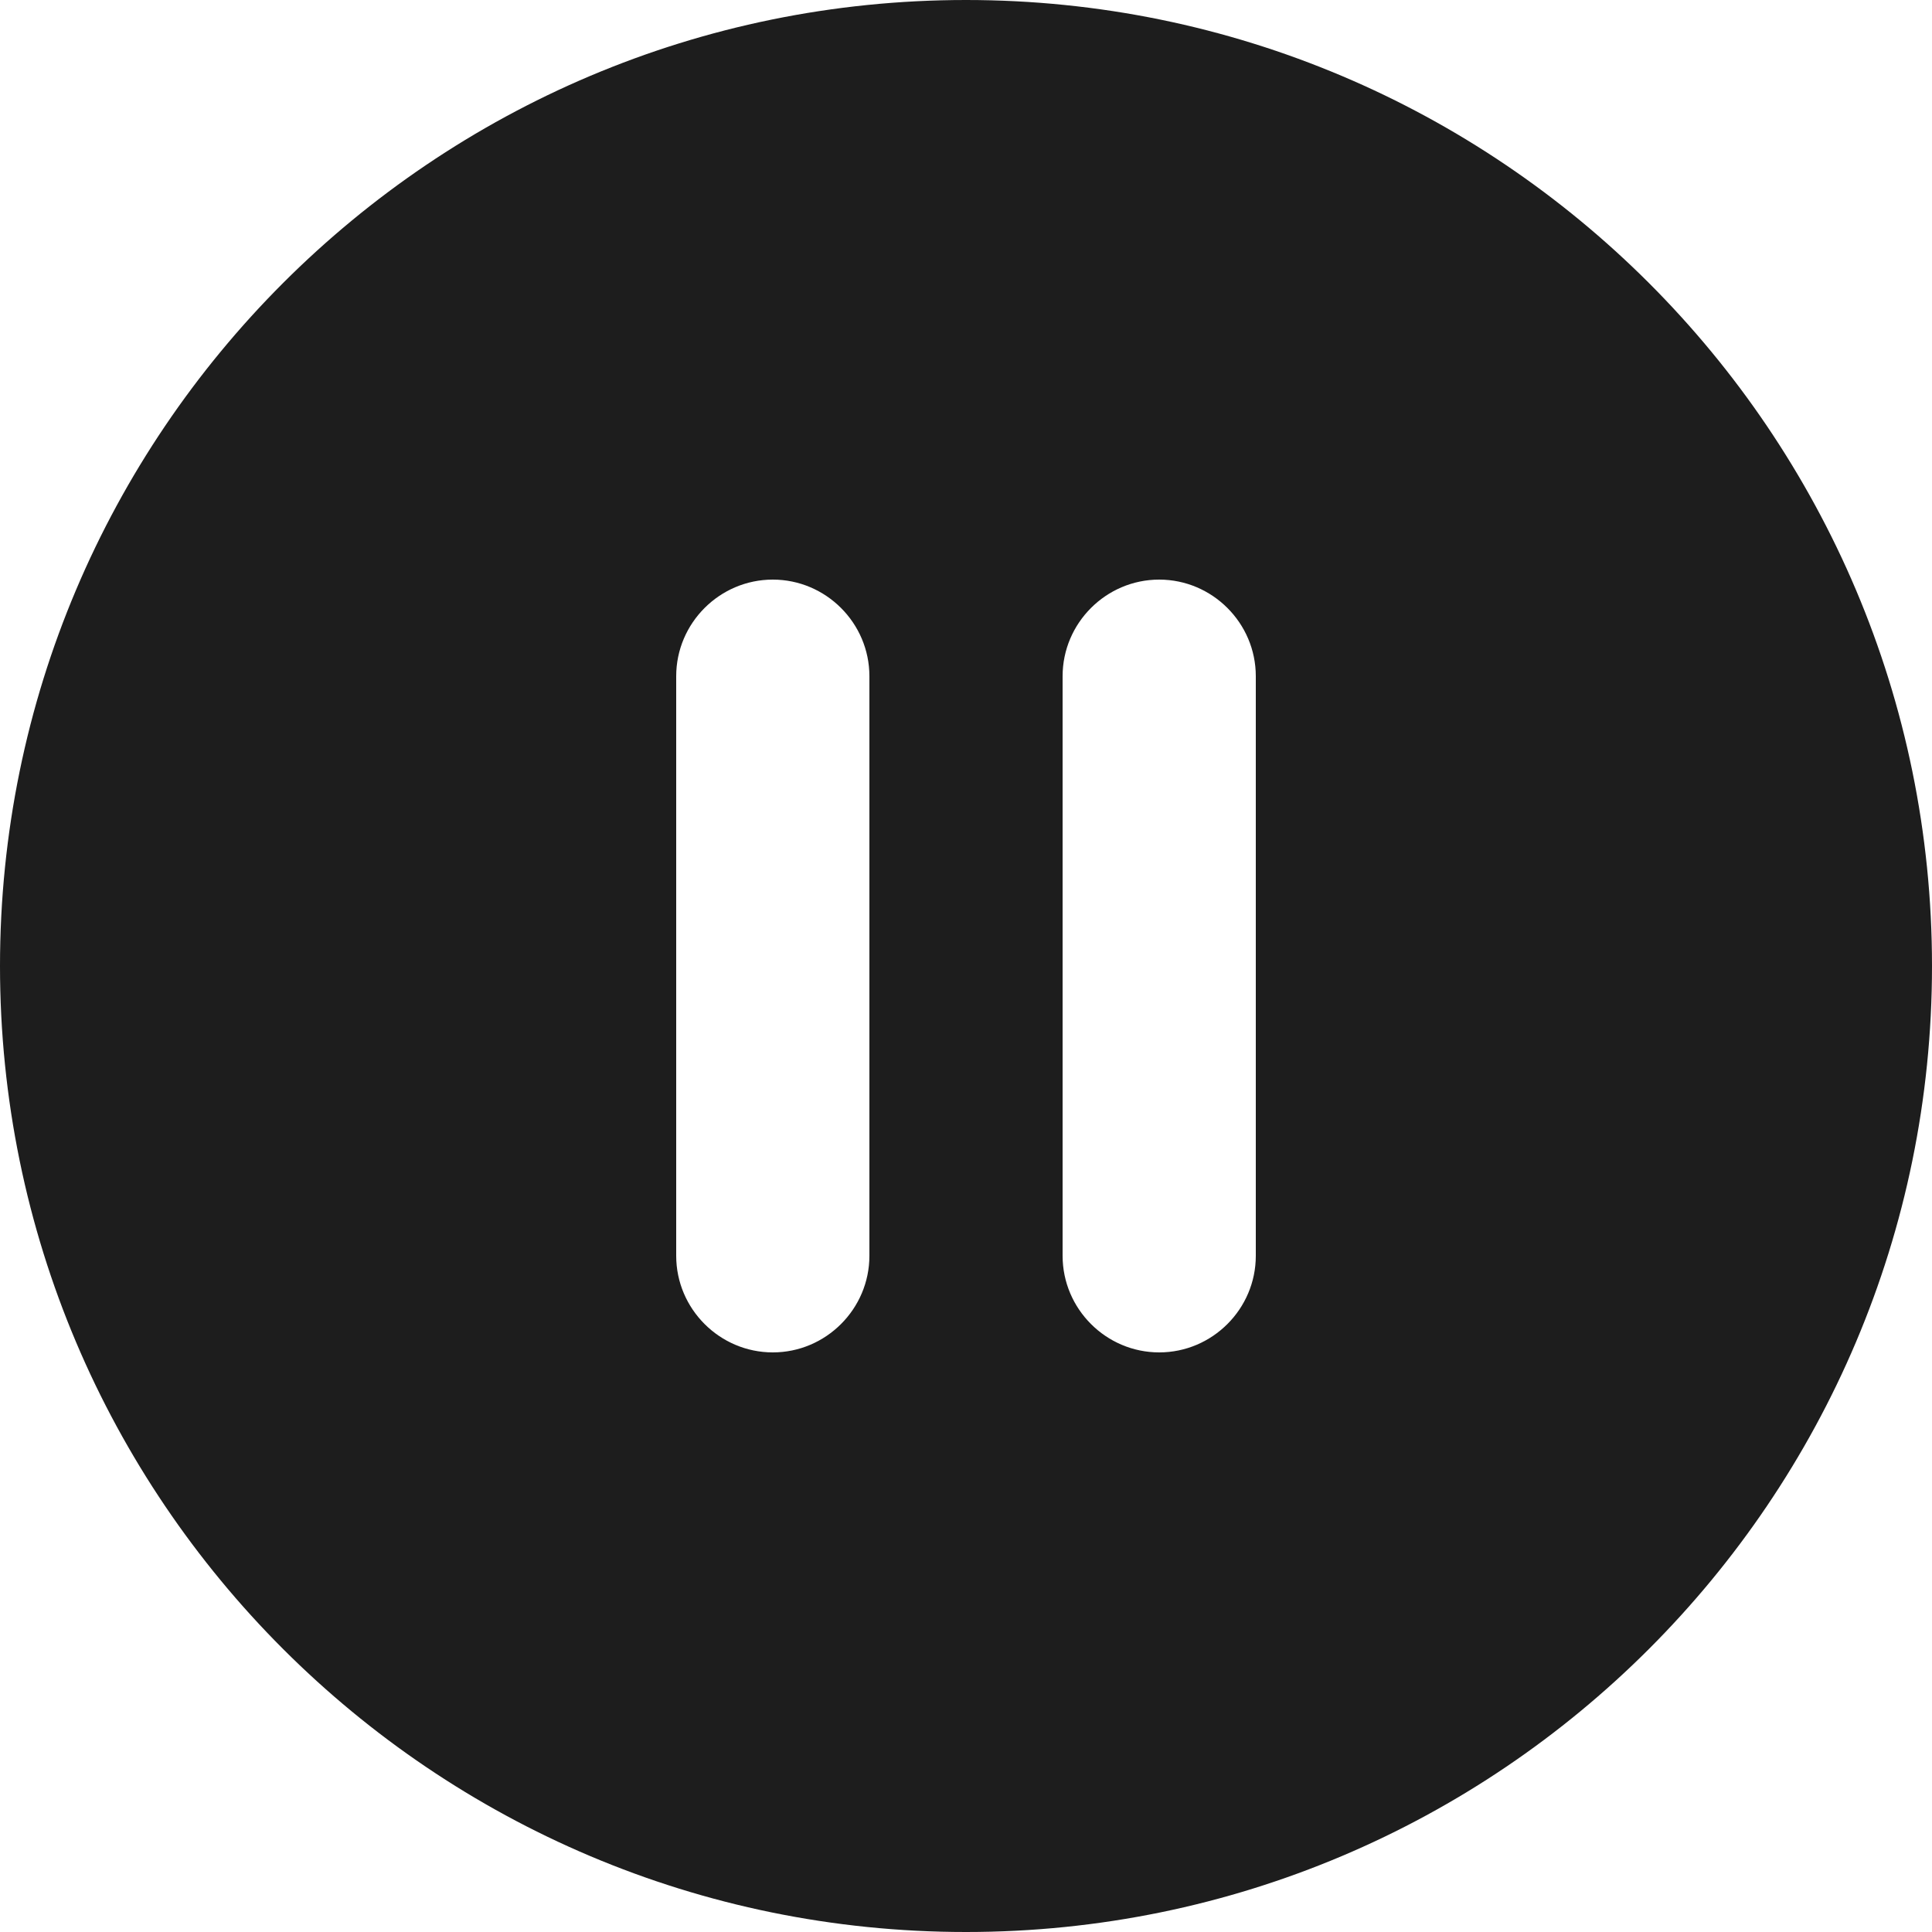
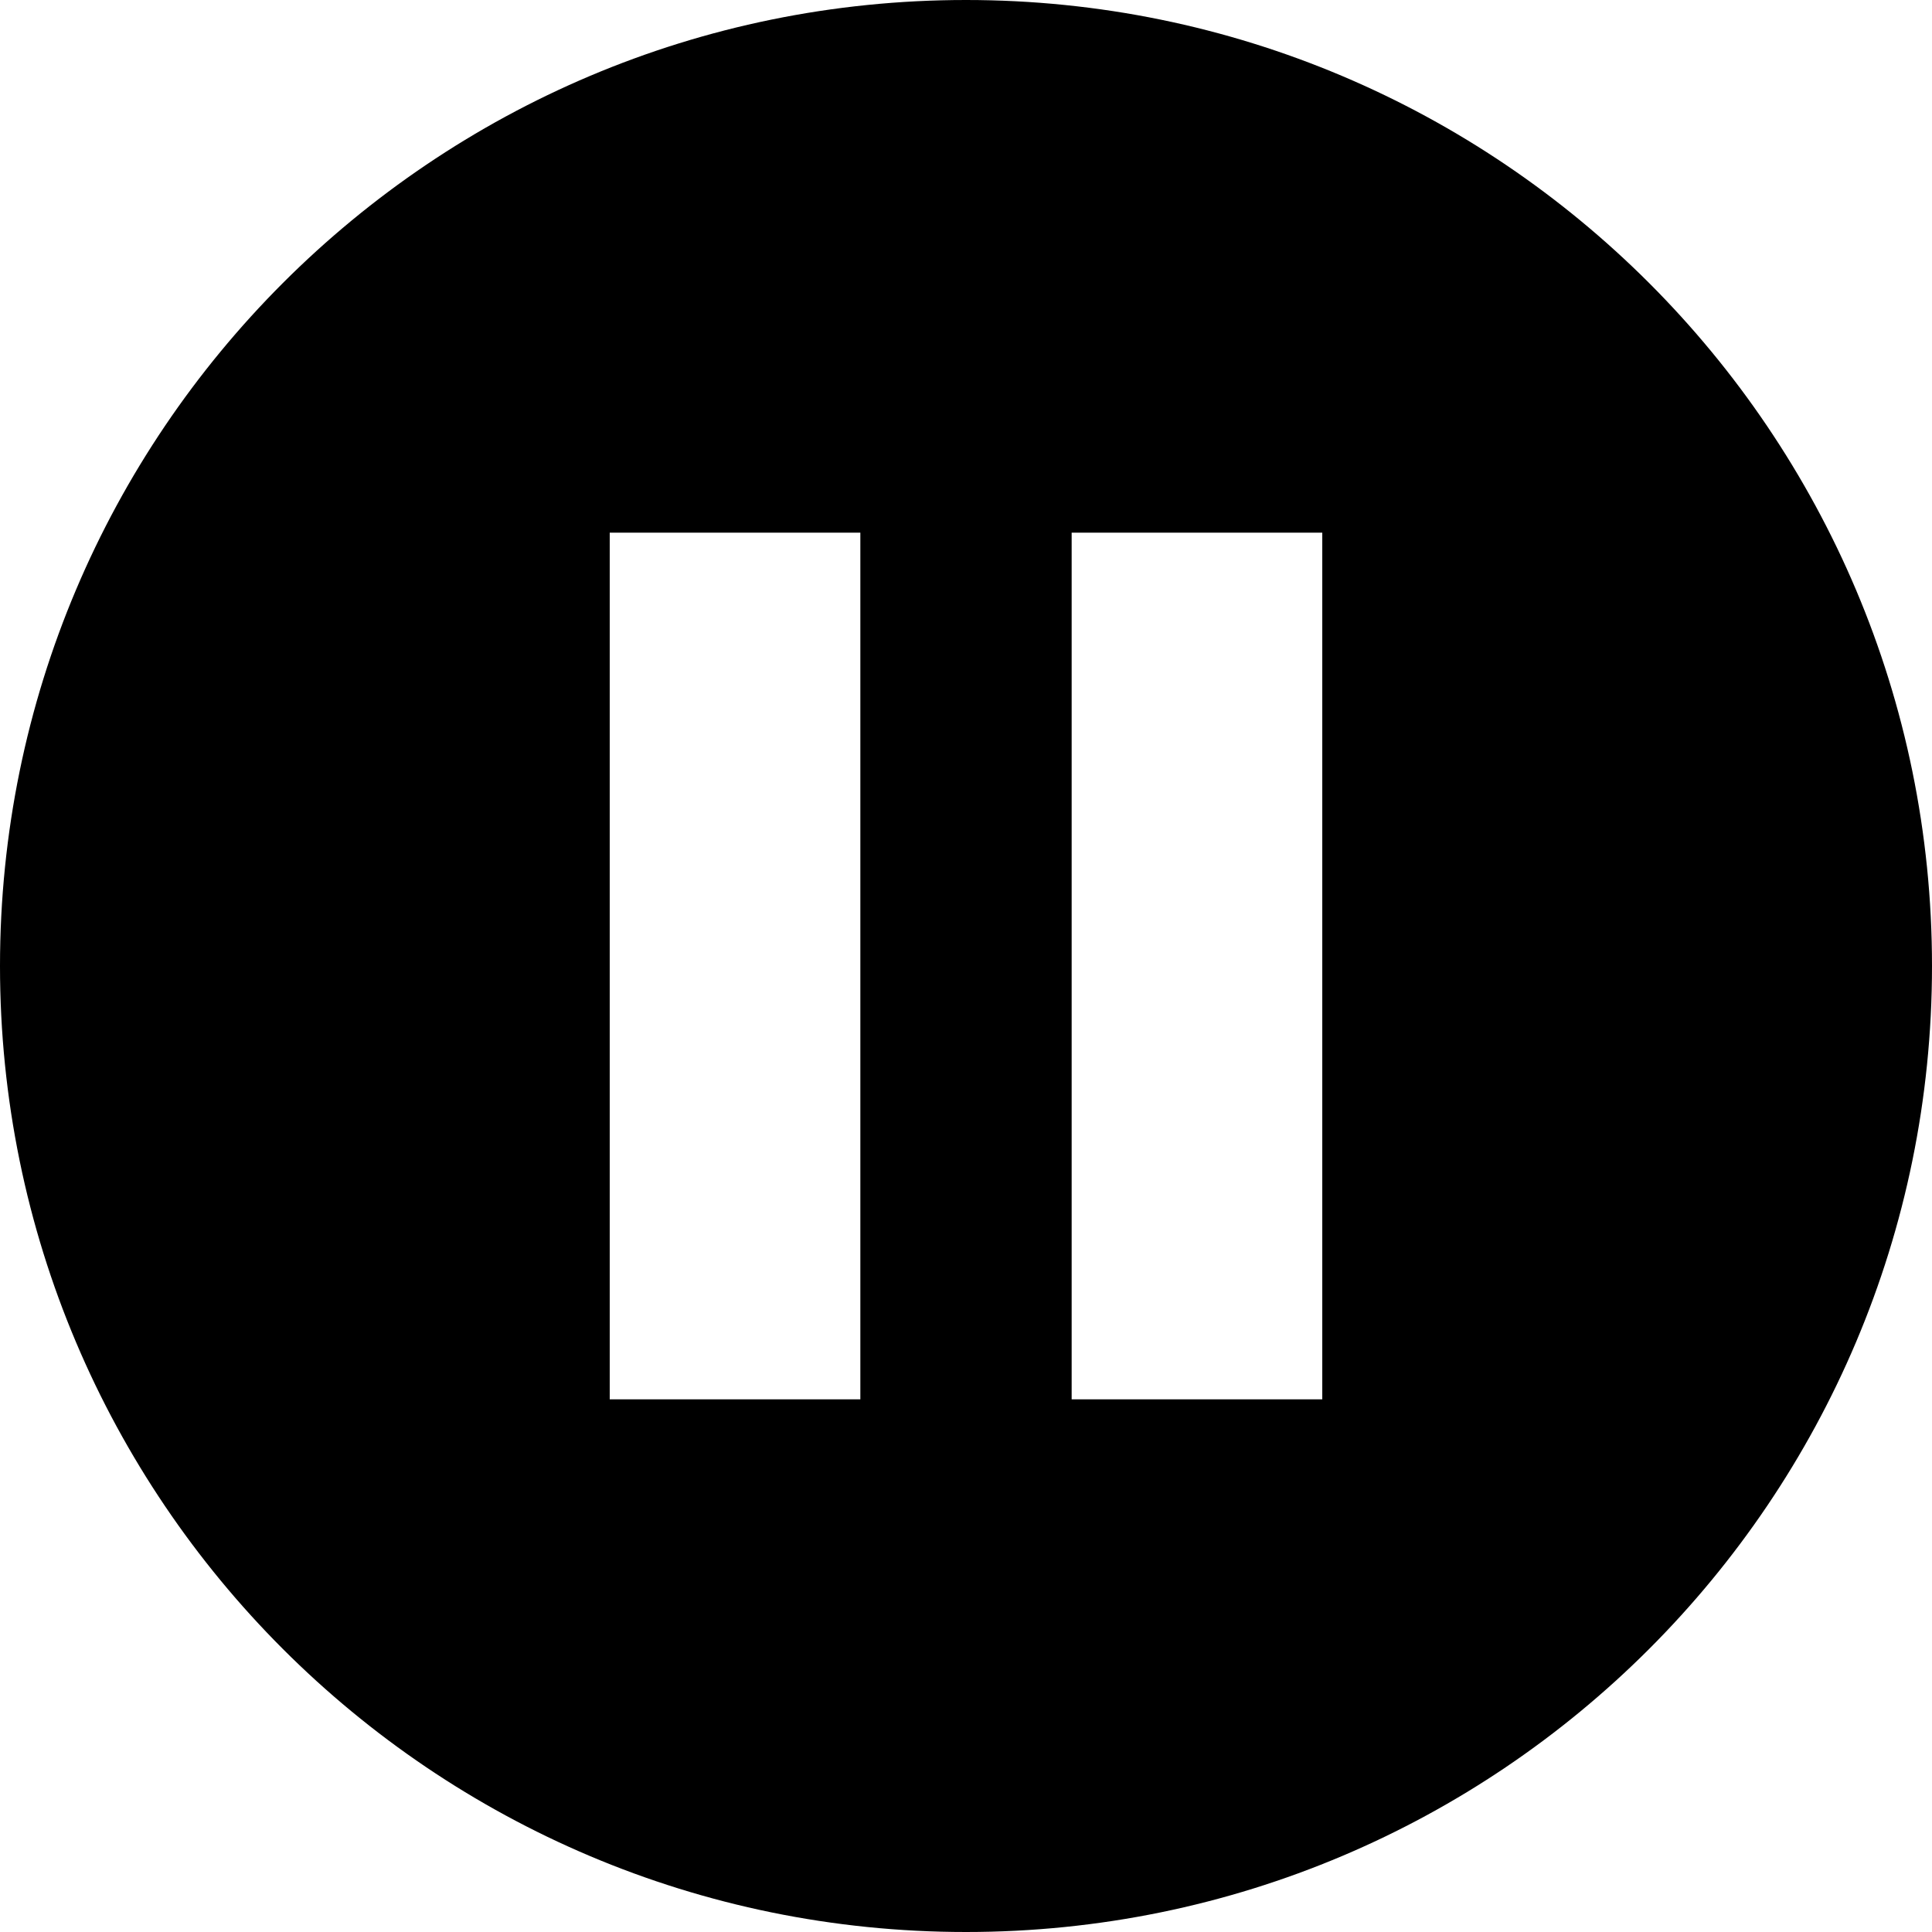
- <svg xmlns="http://www.w3.org/2000/svg" width="20px" height="20px" viewBox="0 0 20 20" version="1.1">
-   <g id="Icons" stroke="none" stroke-width="1" fill="none" fill-rule="evenodd">
-     <g id="Rounded" transform="translate(-680, -952)">
-       <g id="AV" transform="translate(100, 852)">
-         <g id="-Round-/-AV-/-pause_circle_filled" transform="translate(578, 98)">
-           <g>
-             <rect id="Rectangle-Copy-66" x="0" y="0" width="24" height="24" />
-             <path d="M12,2 C6.48,2 2,6.48 2,12 C2,17.52 6.48,22 12,22 C17.52,22 22,17.52 22,12 C22,6.48 17.52,2 12,2 Z M10,16 C9.45,16 9,15.55 9,15 L9,9 C9,8.45 9.45,8 10,8 C10.55,8 11,8.45 11,9 L11,15 C11,15.55 10.55,16 10,16 Z M14,16 C13.45,16 13,15.55 13,15 L13,9 C13,8.45 13.45,8 14,8 C14.55,8 15,8.45 15,9 L15,15 C15,15.55 14.55,16 14,16 Z" id="🔹Icon-Color" fill="#1D1D1D" />
-           </g>
-         </g>
-       </g>
-     </g>
+ <svg xmlns="http://www.w3.org/2000/svg" version="1.1" id="Layer_1" x="0px" y="0px" viewBox="0 0 122.88 122.88" style="enable-background:new 0 0 122.88 122.88" xml:space="preserve">
+   <style type="text/css">.st0{fill-rule:evenodd;clip-rule:evenodd;}</style>
+   <g>
+     <path class="st0" d="M61.44,0c33.93,0,61.44,27.51,61.44,61.44c0,33.93-27.51,61.44-61.44,61.44S0,95.37,0,61.44 C0,27.51,27.51,0,61.44,0L61.44,0z M68.16,33.88H84.1V89l-15.94,0V33.88L68.16,33.88L68.16,33.88z M38.78,33.88h15.94V89l-15.94,0 V33.88L38.78,33.88L38.78,33.88z" />
  </g>
</svg>
